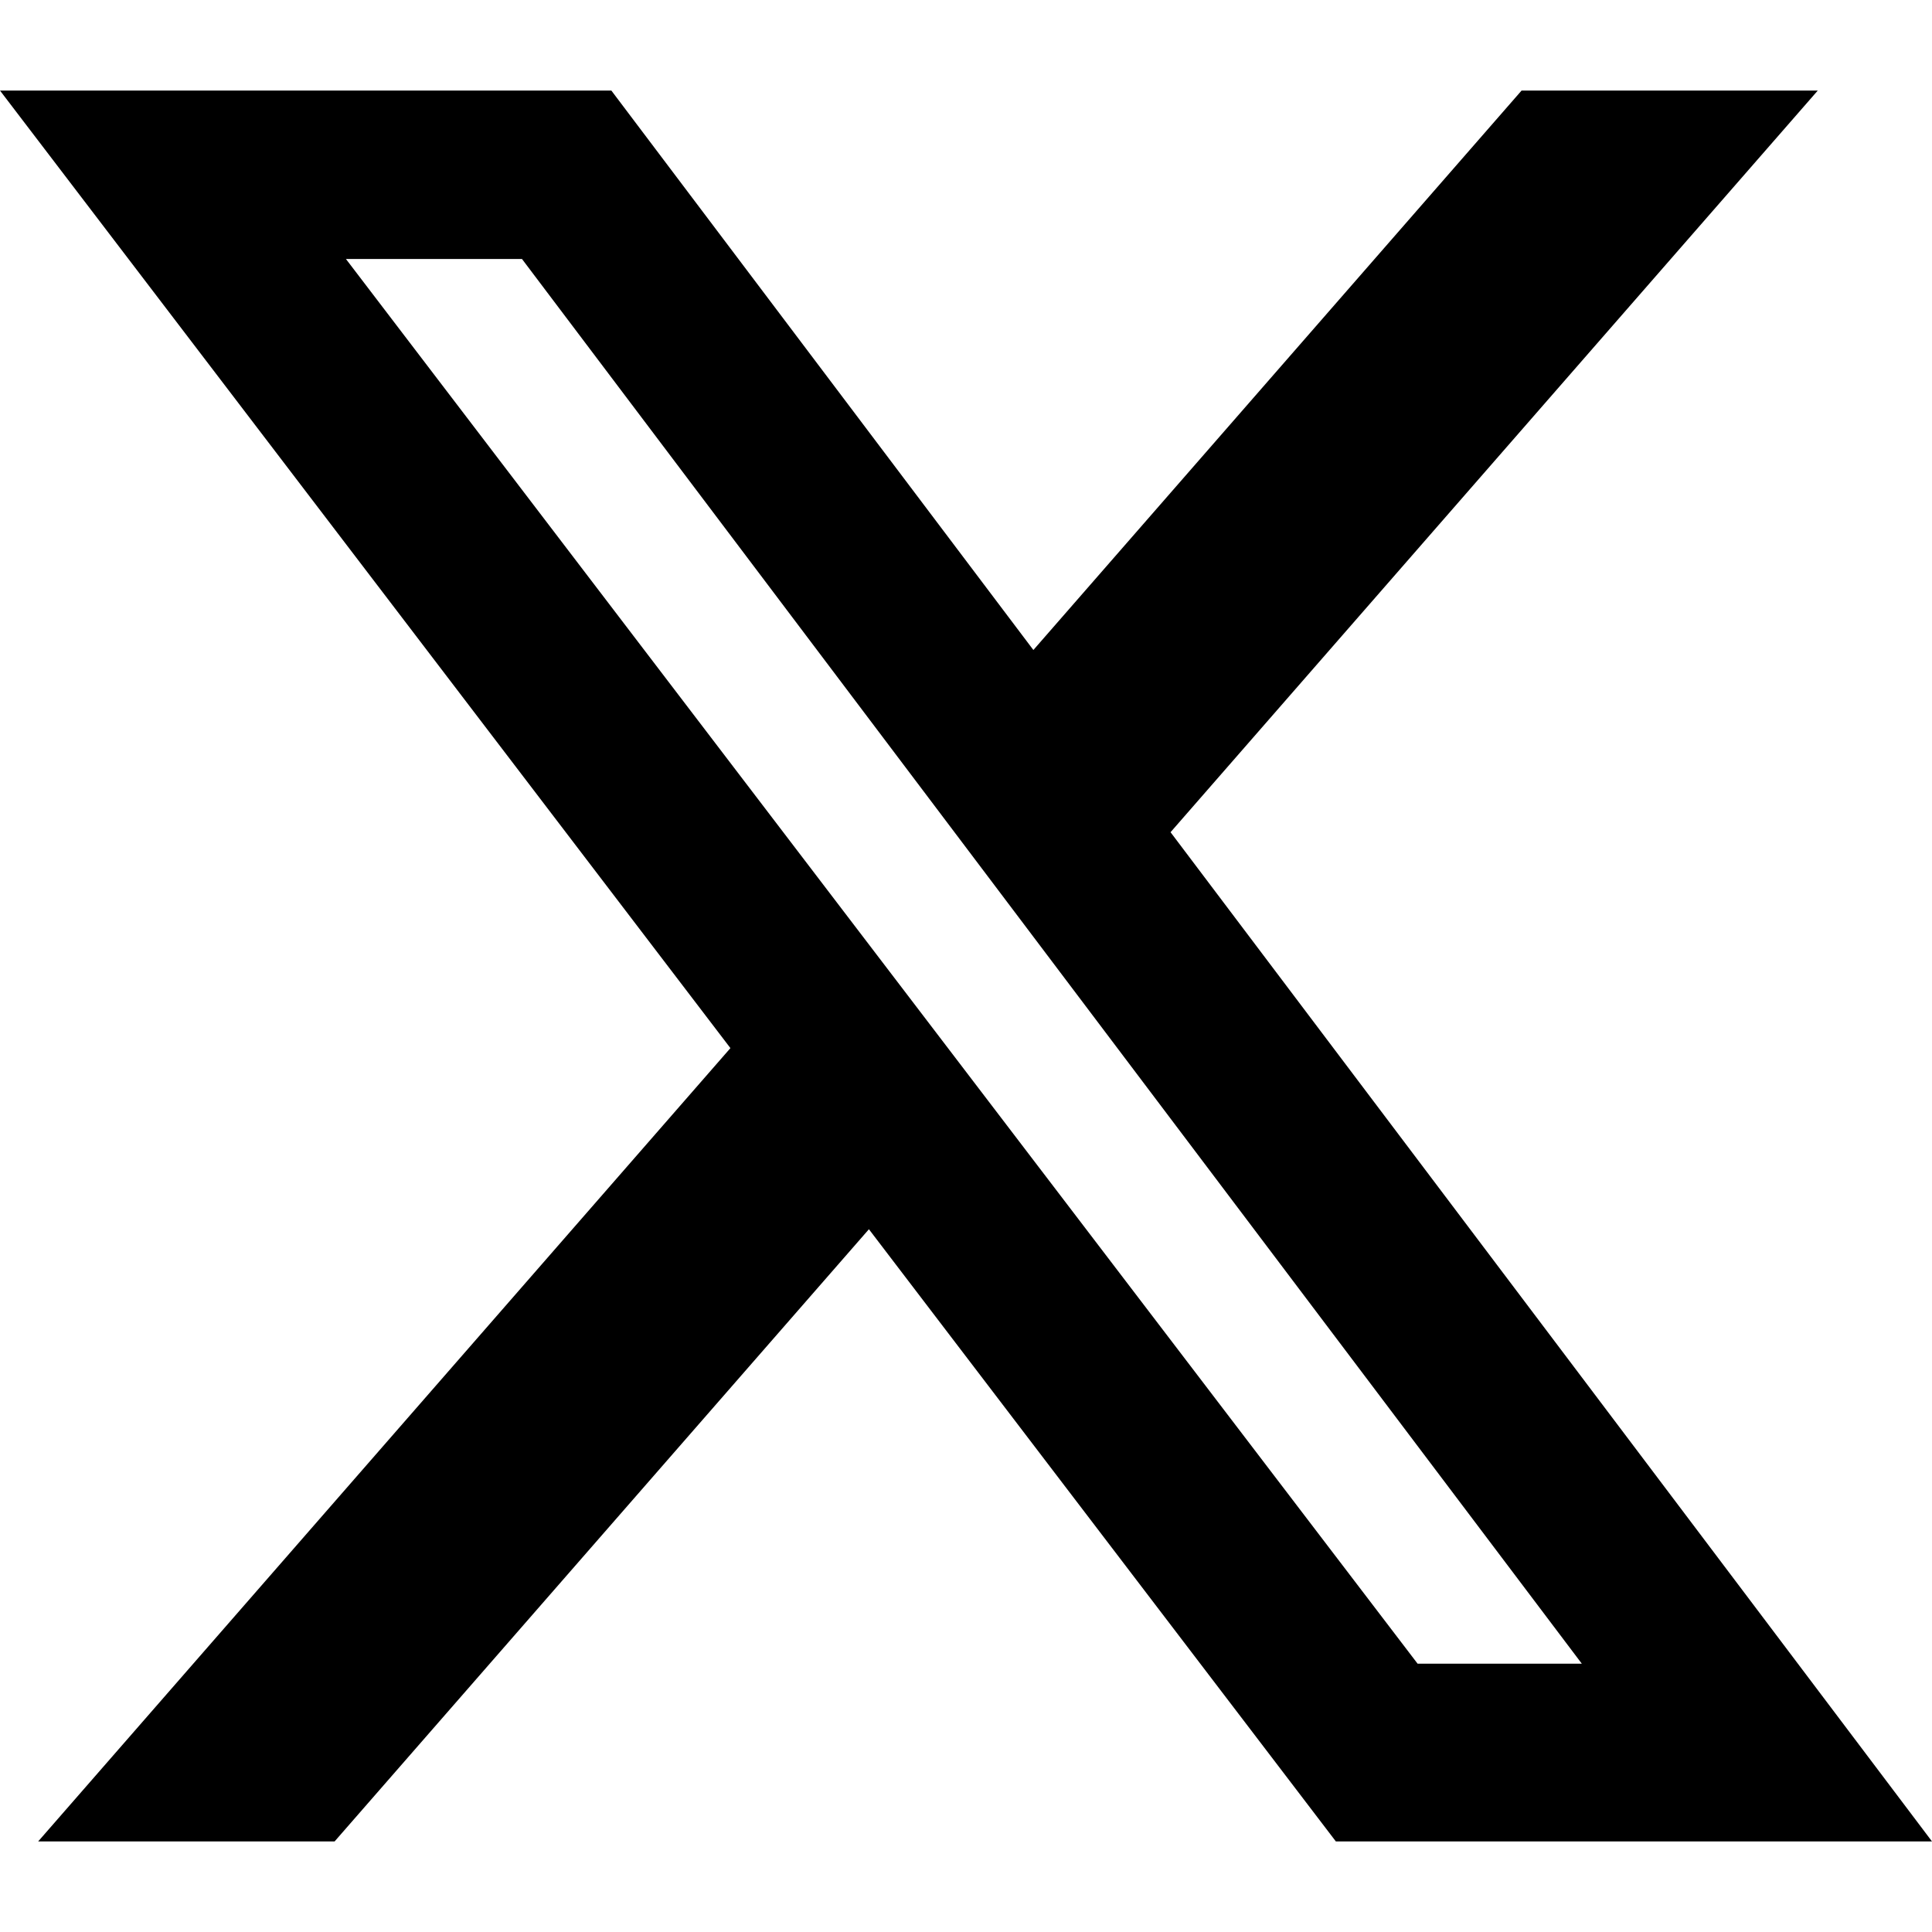
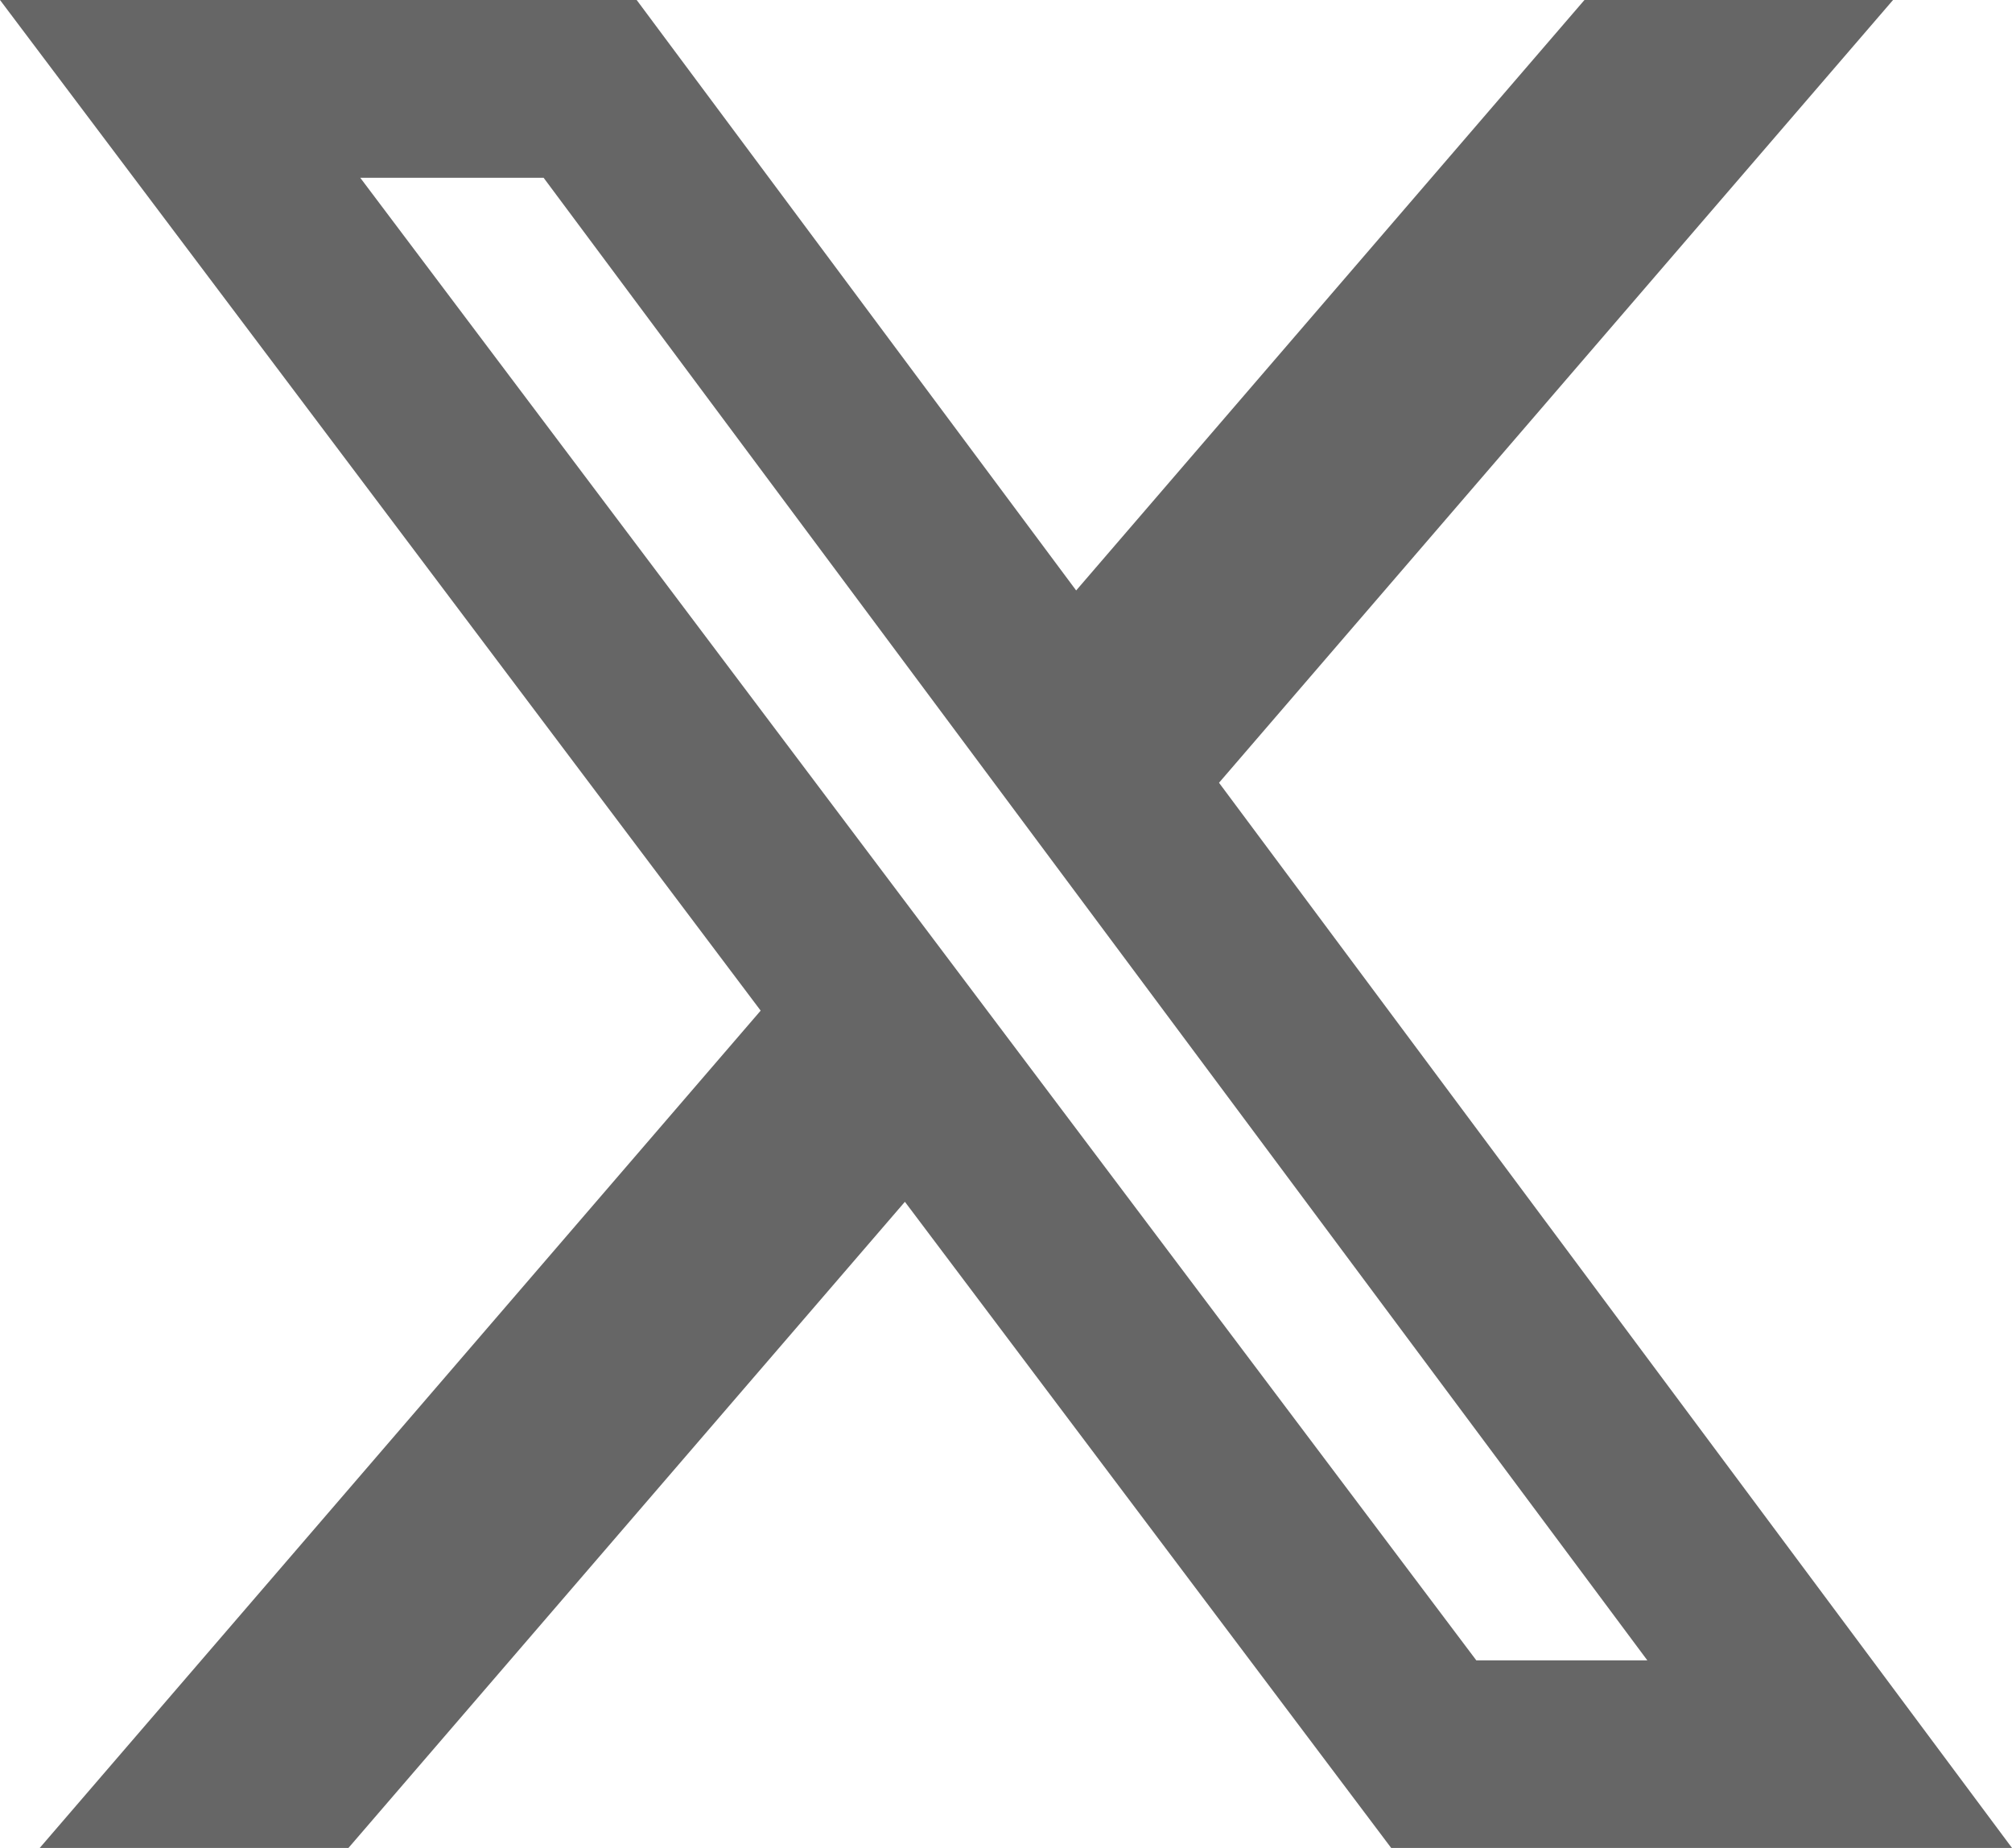
- <svg xmlns="http://www.w3.org/2000/svg" width="16" height="16" viewBox="0 0 16 16">
-   <path fill="currentColor" d="M12.6.75h2.454l-5.36 6.142L16 15.25h-4.937l-3.867-5.07l-4.425 5.07H.316l5.733-6.57L0 .75h5.063l3.495 4.633L12.601.75Zm-.86 13.028h1.36L4.323 2.145H2.865z" />
+ <svg xmlns="http://www.w3.org/2000/svg" width="294" height="270" viewBox="0 0 294 270" fill="none">
+   <path d="M231.525 0H276.617L178.127 114.368L294 270H203.283L132.227 175.593L50.917 270H5.806L111.15 147.662L0 0H93.033L157.253 86.27L231.525 0ZM215.722 242.59H240.713L79.435 25.976H52.644L215.722 242.59Z" fill="#666666" />
</svg>
